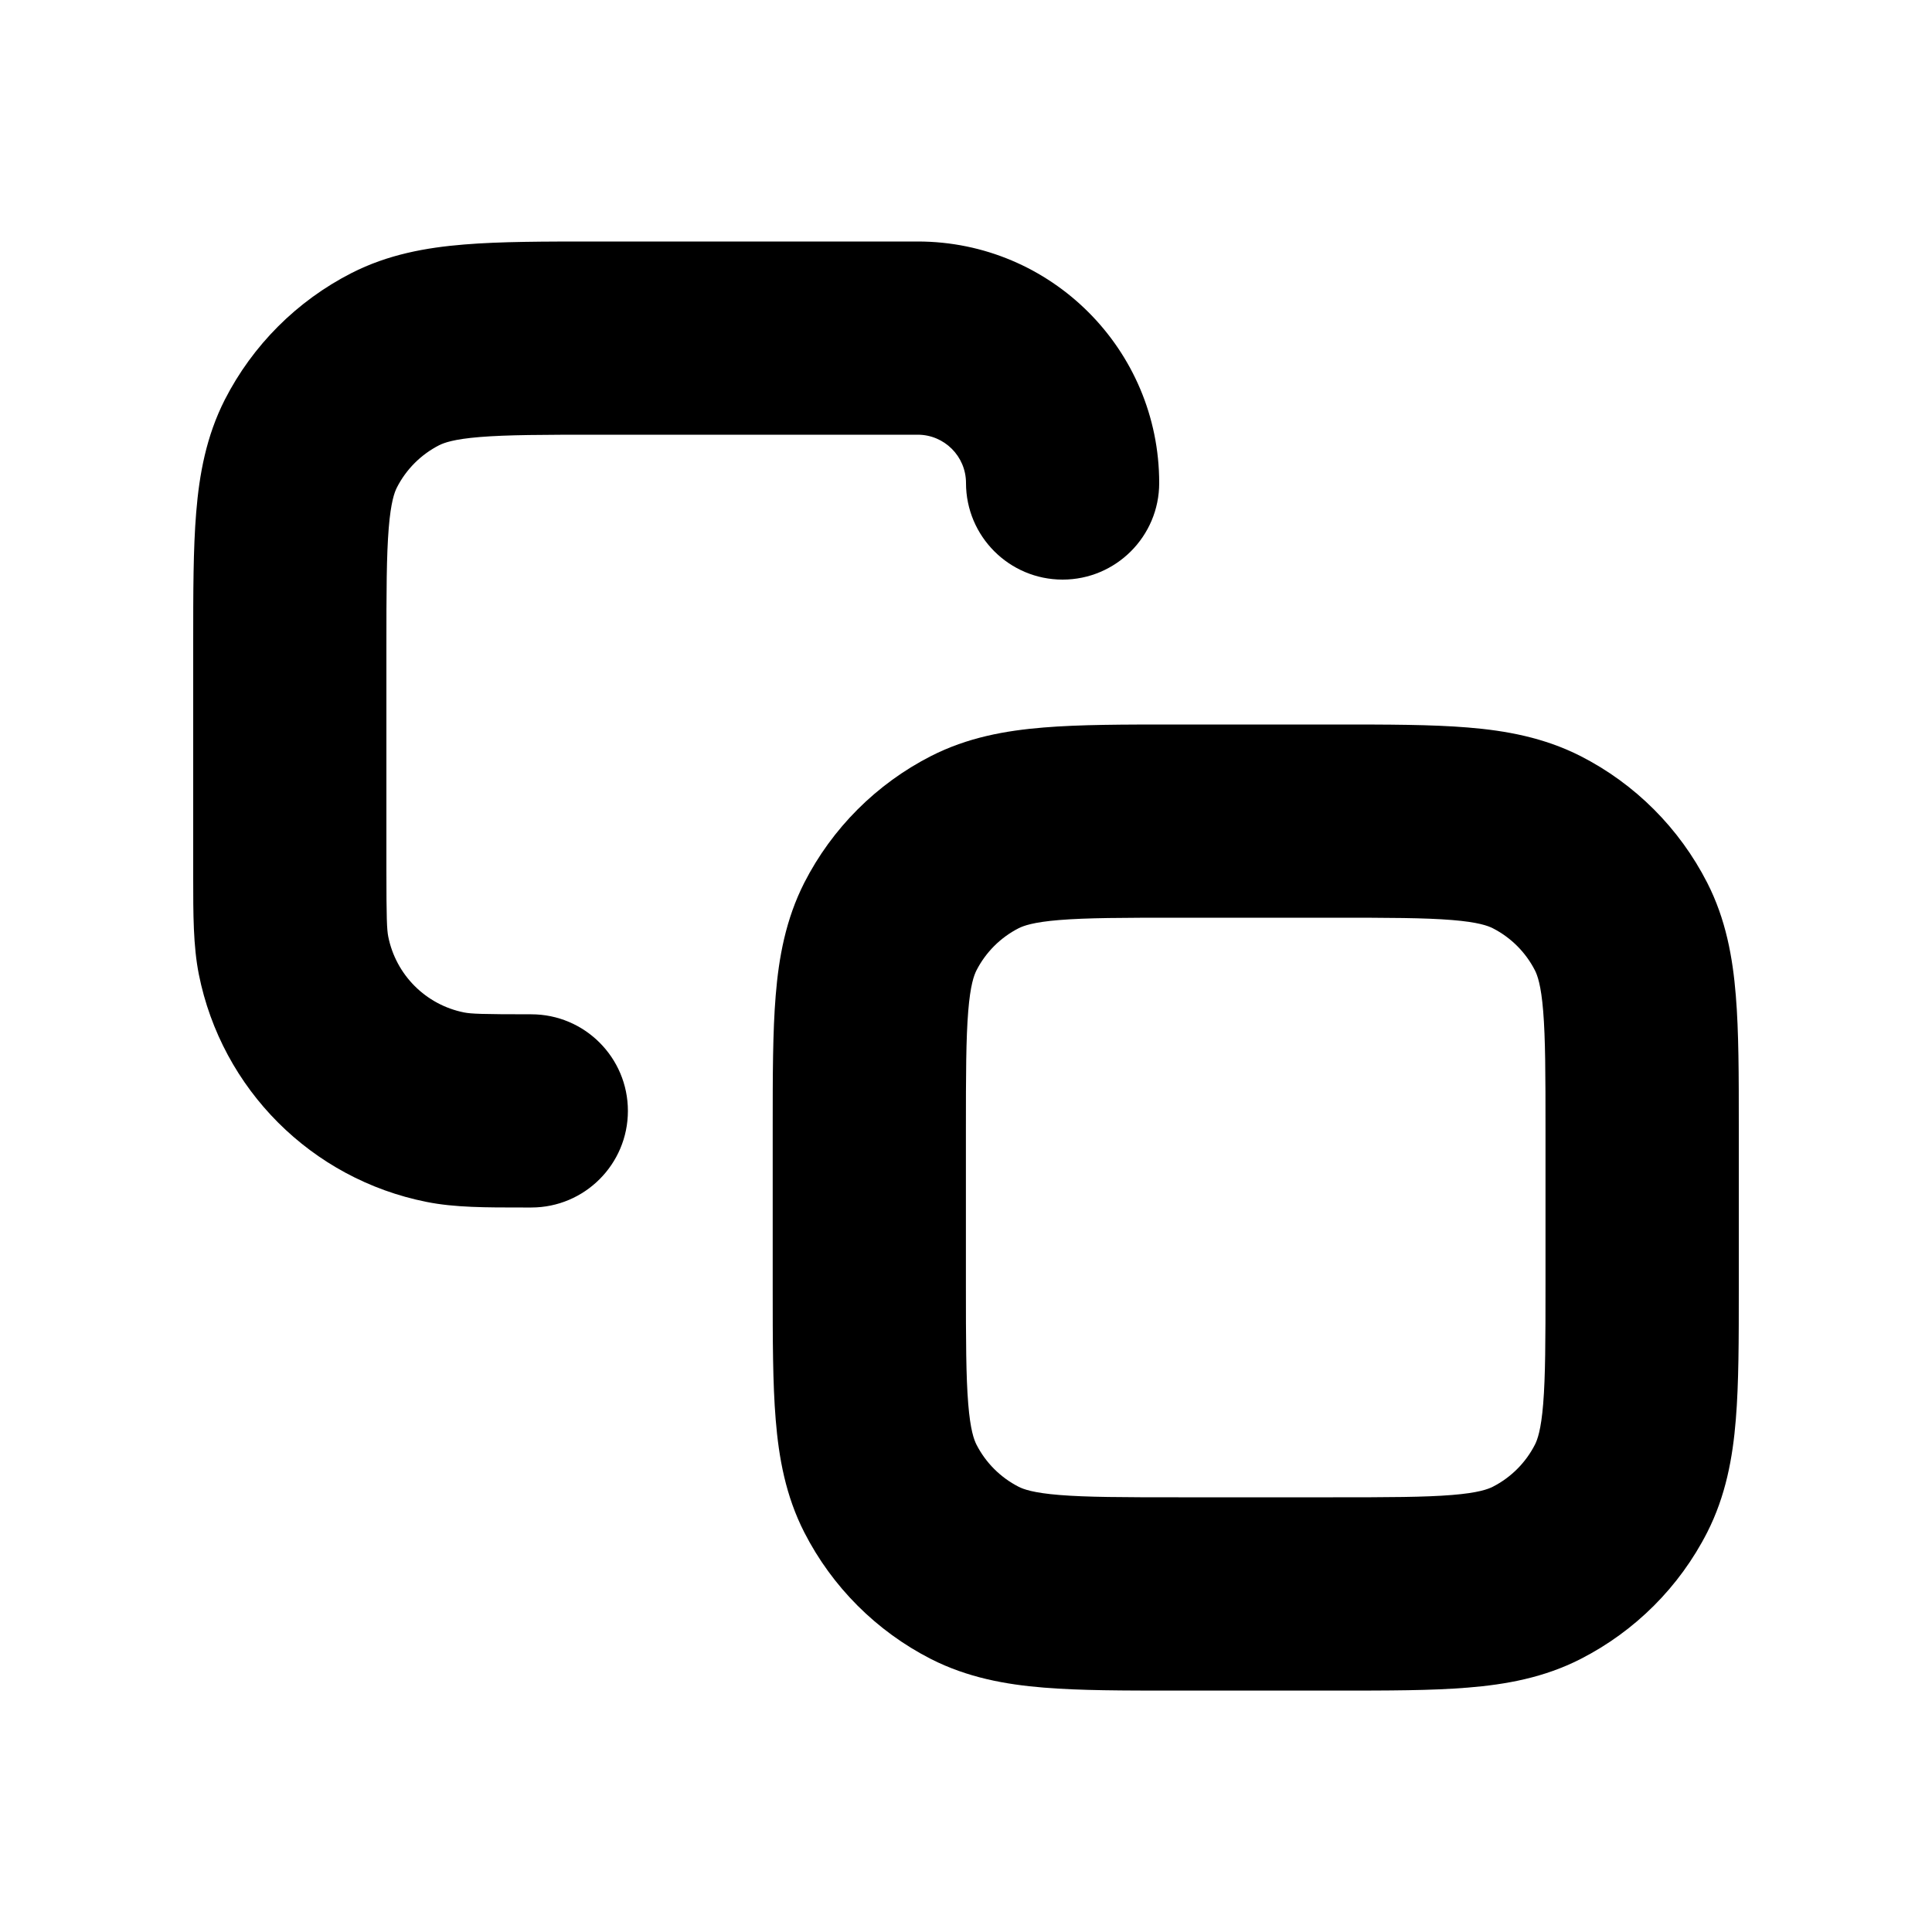
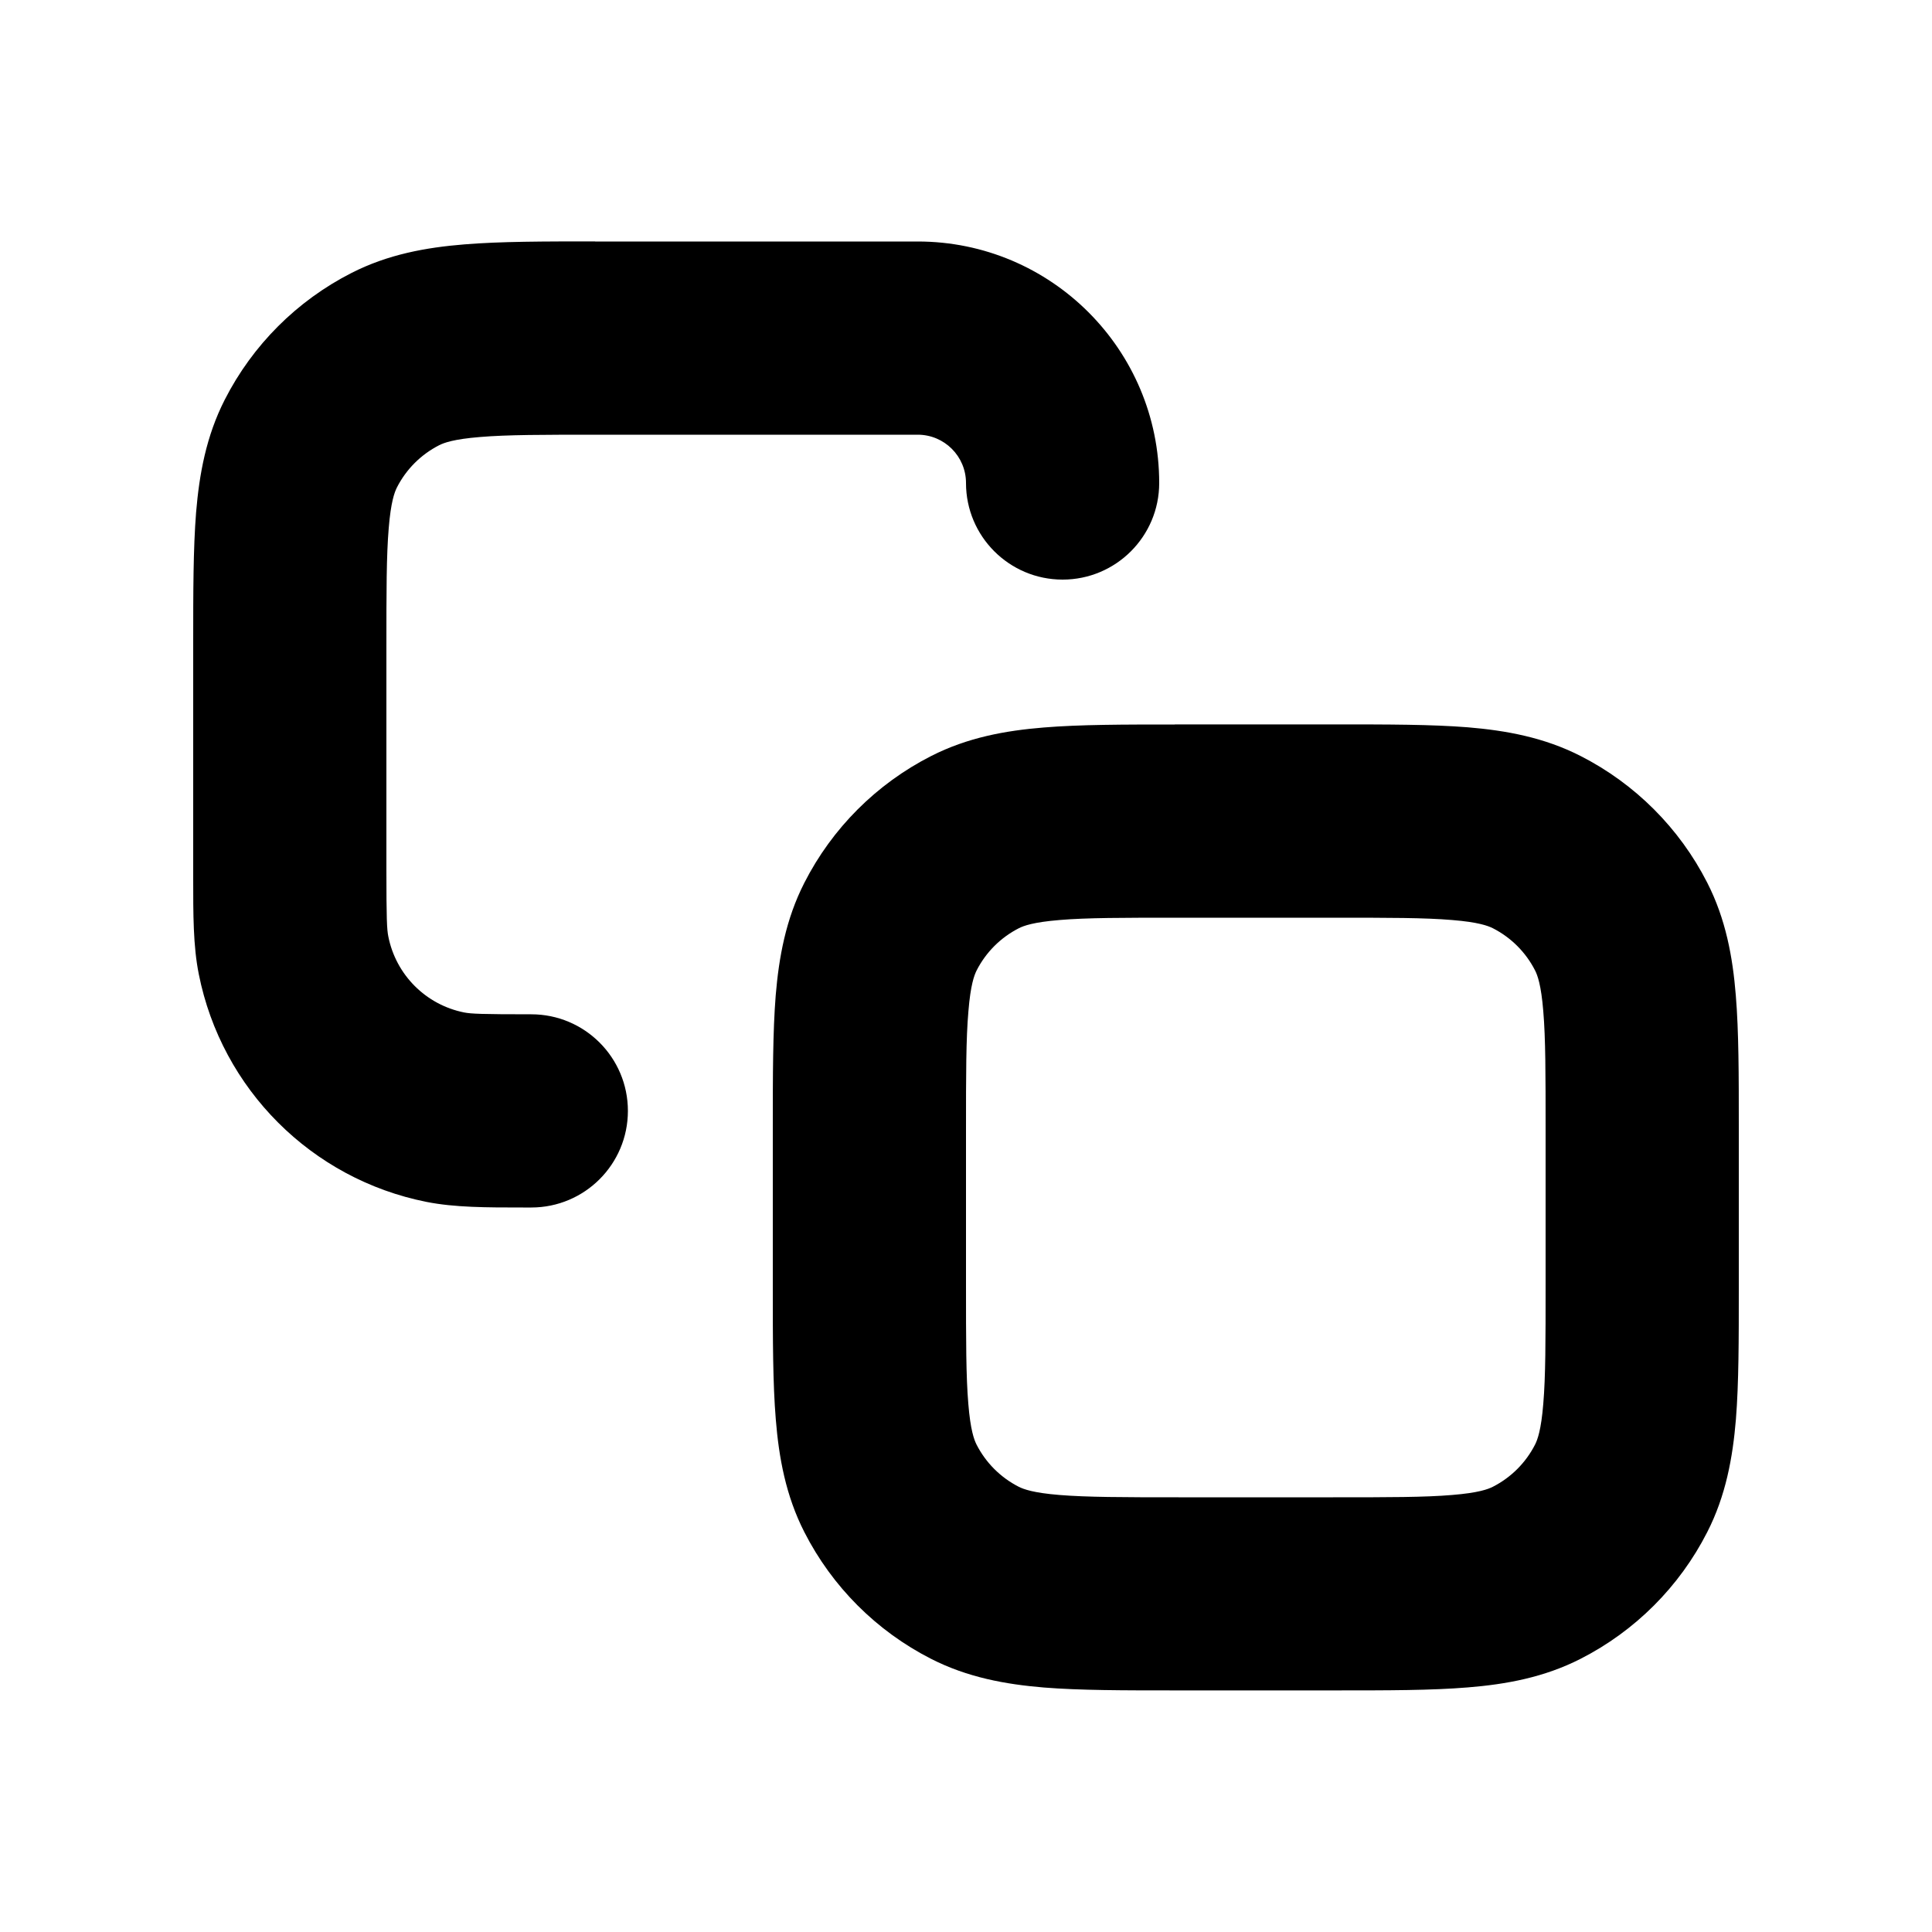
<svg xmlns="http://www.w3.org/2000/svg" width="20" height="20" fill="none">
-   <path fill-rule="evenodd" clip-rule="evenodd" d="M6.161 2.5H9.5C10.881 2.5 12 3.619 12 5c0 .552-.448 1-1 1s-1-.448-1-1c0-.276-.224-.5-.5-.5H6.2c-.577 0-.949.001-1.232.024-.272.022-.372.06-.422.085-.188.096-.341.249-.437.437-.025.049-.063.15-.085.422C4.001 5.751 4 6.123 4 6.7V9c0 .513.005.623.019.695.079.397.389.707.786.786.072.014.182.019.695.019.552 0 1 .448 1 1s-.448 1-1 1h-.084c-.381 0-.709.001-1.001-.058-1.19-.237-2.12-1.167-2.357-2.357-.058-.293-.058-.621-.058-1.001C2 9.056 2 9.028 2 9l-0-2.339c-0-.527-0-.982.031-1.356.032-.395.104-.789.296-1.167.288-.564.747-1.023 1.311-1.311.378-.193.772-.264 1.167-.296.375-.031.829-.031 1.356-.031Zm6 5h1.677c.527-0.0.982-0 1.357.031.395.032.789.104 1.167.296.565.288 1.023.747 1.311 1.311.193.378.264.772.296 1.167.031.375.031.829.031 1.357v1.677c0 .527 0 .982-.031 1.357-.032.395-.104.789-.296 1.167-.288.565-.747 1.023-1.311 1.311-.378.193-.772.264-1.167.296-.375.031-.829.031-1.357.031h-1.677c-.527 0-.982 0-1.357-.031-.395-.032-.789-.104-1.167-.296-.564-.288-1.023-.747-1.311-1.311-.193-.378-.264-.772-.296-1.167-.031-.374-.031-.829-.031-1.357v-1.677c-0-.527-0-.982.031-1.357.032-.395.104-.789.296-1.167.288-.564.747-1.023 1.311-1.311.378-.193.772-.264 1.167-.296.374-.031.829-.031 1.357-.031Zm-1.194 2.024c-.272.022-.372.06-.422.085-.188.096-.341.249-.437.437-.025.05-.063.15-.085.422-.023.283-.024.656-.024 1.232v1.6c0 .577.001.949.024 1.232.022.272.06.372.085.422.096.188.249.341.437.437.049.025.15.063.422.085.283.023.656.024 1.232.024h1.6c.577 0 .949-.001 1.232-.024.272-.022.372-.06.422-.085.188-.096.341-.249.437-.437.025-.05.063-.15.085-.422.023-.283.024-.656.024-1.232v-1.6c0-.577-.001-.949-.024-1.232-.022-.272-.06-.372-.085-.422-.096-.188-.249-.341-.437-.437-.05-.025-.15-.063-.422-.085C14.749 9.501 14.377 9.5 13.8 9.5h-1.6c-.577 0-.949.001-1.232.024Z" fill="currentColor" />
+   <path fill-rule="evenodd" clip-rule="evenodd" d="M6.161 2.5H9.5A2.5 2.5 0 0 1 12 5a1 1 0 1 1-2 0 .5.5 0 0 0-.5-.5H6.2c-.577 0-.949 0-1.232.024-.272.022-.373.06-.422.085a1 1 0 0 0-.437.437c-.025.05-.063.15-.085.422C4 5.75 4 6.123 4 6.7V9c0 .513.005.623.02.695a1 1 0 0 0 .785.786c.072.014.182.019.695.019a1 1 0 1 1 0 2h-.084c-.38 0-.708 0-1.001-.058a3 3 0 0 1-2.357-2.357C1.999 9.792 2 9.465 2 9.084V6.66c0-.527 0-.981.03-1.356.033-.395.104-.789.297-1.167a3 3 0 0 1 1.311-1.311c.378-.193.772-.264 1.167-.296.375-.031.83-.031 1.356-.031m6 5h1.678c.527 0 .981 0 1.356.03.395.033.789.104 1.167.297a3 3 0 0 1 1.311 1.311c.193.378.264.772.296 1.167.031.375.031.83.031 1.357v1.676c0 .528 0 .983-.03 1.357-.033.395-.104.789-.297 1.167a3 3 0 0 1-1.311 1.311c-.378.193-.772.264-1.167.296-.375.031-.83.031-1.356.031h-1.677c-.528 0-.982 0-1.357-.03-.395-.033-.789-.104-1.167-.297a3 3 0 0 1-1.311-1.311c-.193-.378-.264-.772-.296-1.167C8 14.321 8 13.865 8 13.339v-1.677c0-.528 0-.982.03-1.357.033-.395.104-.789.297-1.167a3 3 0 0 1 1.311-1.311c.378-.193.772-.264 1.167-.296.375-.031.83-.031 1.357-.031m-1.193 2.024c-.272.022-.373.06-.422.085a1 1 0 0 0-.437.437c-.025.05-.063.15-.085.422C10 10.75 10 11.123 10 11.7v1.6c0 .577 0 .949.024 1.232.022.272.06.372.085.422a1 1 0 0 0 .437.437c.05.025.15.063.422.085.283.023.655.024 1.232.024h1.6c.577 0 .949 0 1.232-.024.272-.022.373-.06.422-.085a1 1 0 0 0 .437-.437c.025-.05.063-.15.085-.422C16 14.25 16 13.877 16 13.3v-1.6c0-.577 0-.949-.024-1.232-.022-.272-.06-.373-.085-.422a1 1 0 0 0-.437-.437c-.05-.025-.15-.063-.422-.085C14.75 9.5 14.377 9.5 13.8 9.5h-1.6c-.577 0-.949 0-1.232.024" fill="currentColor" />
</svg>
